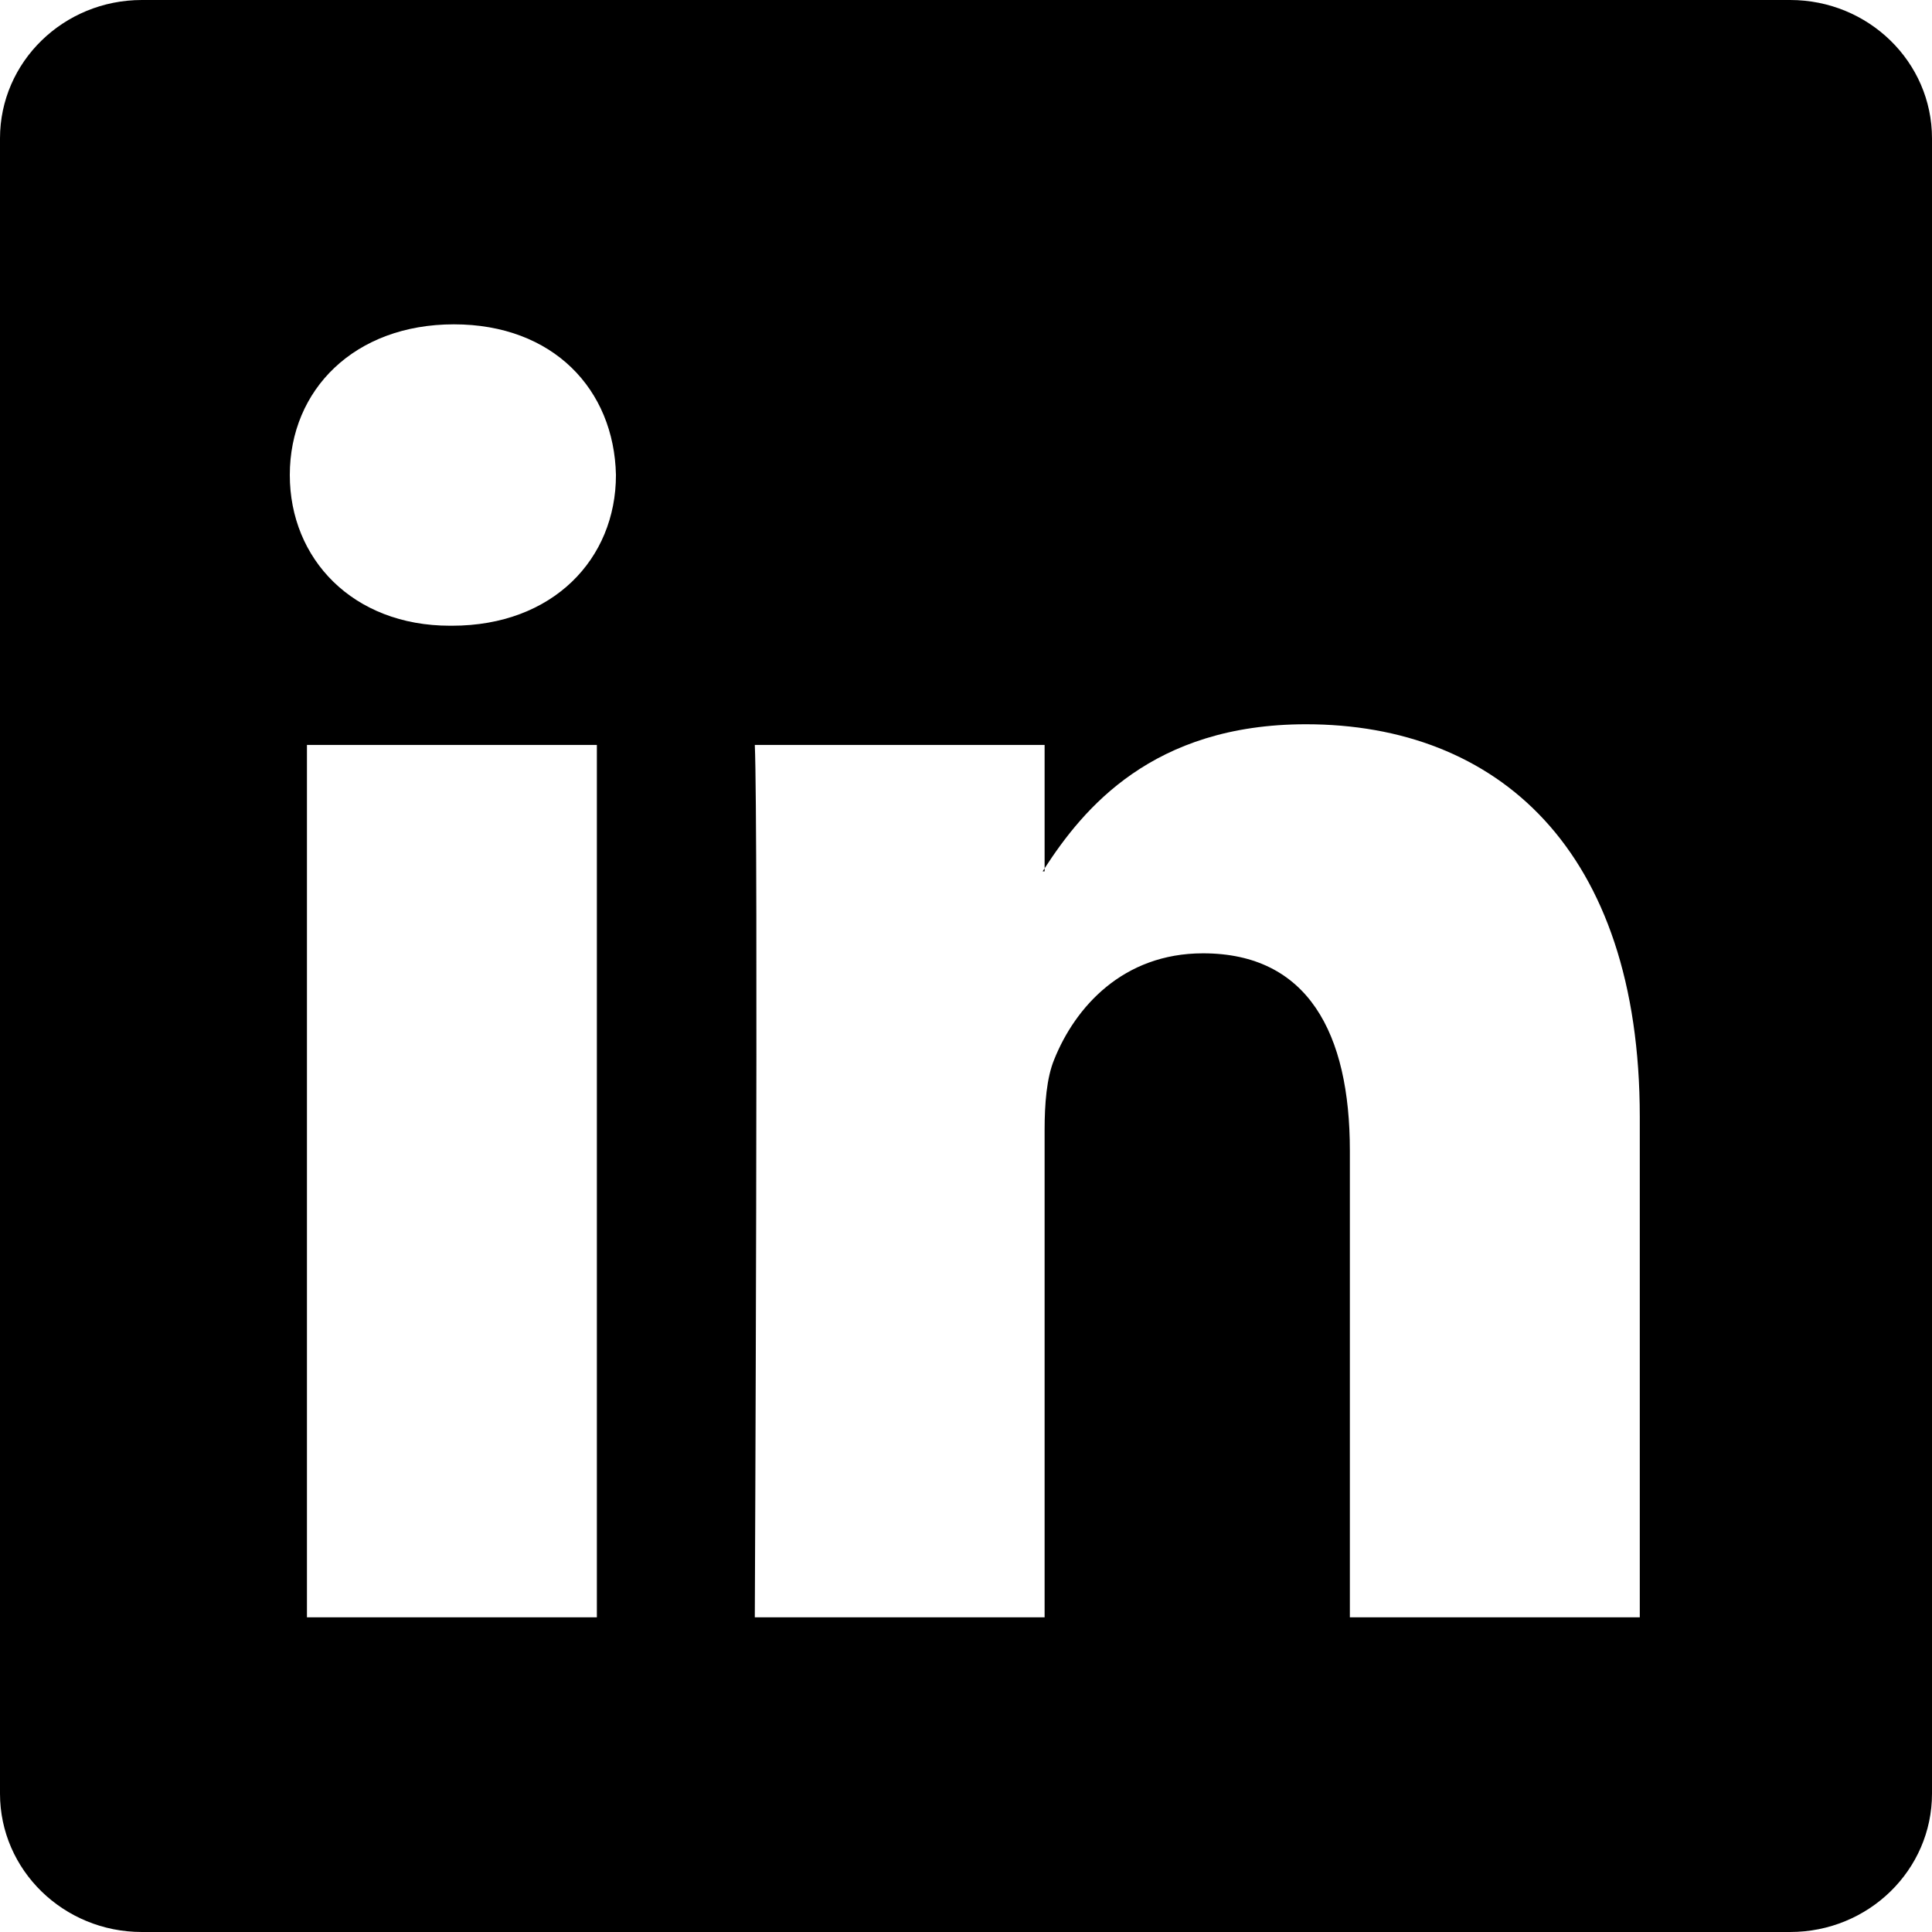
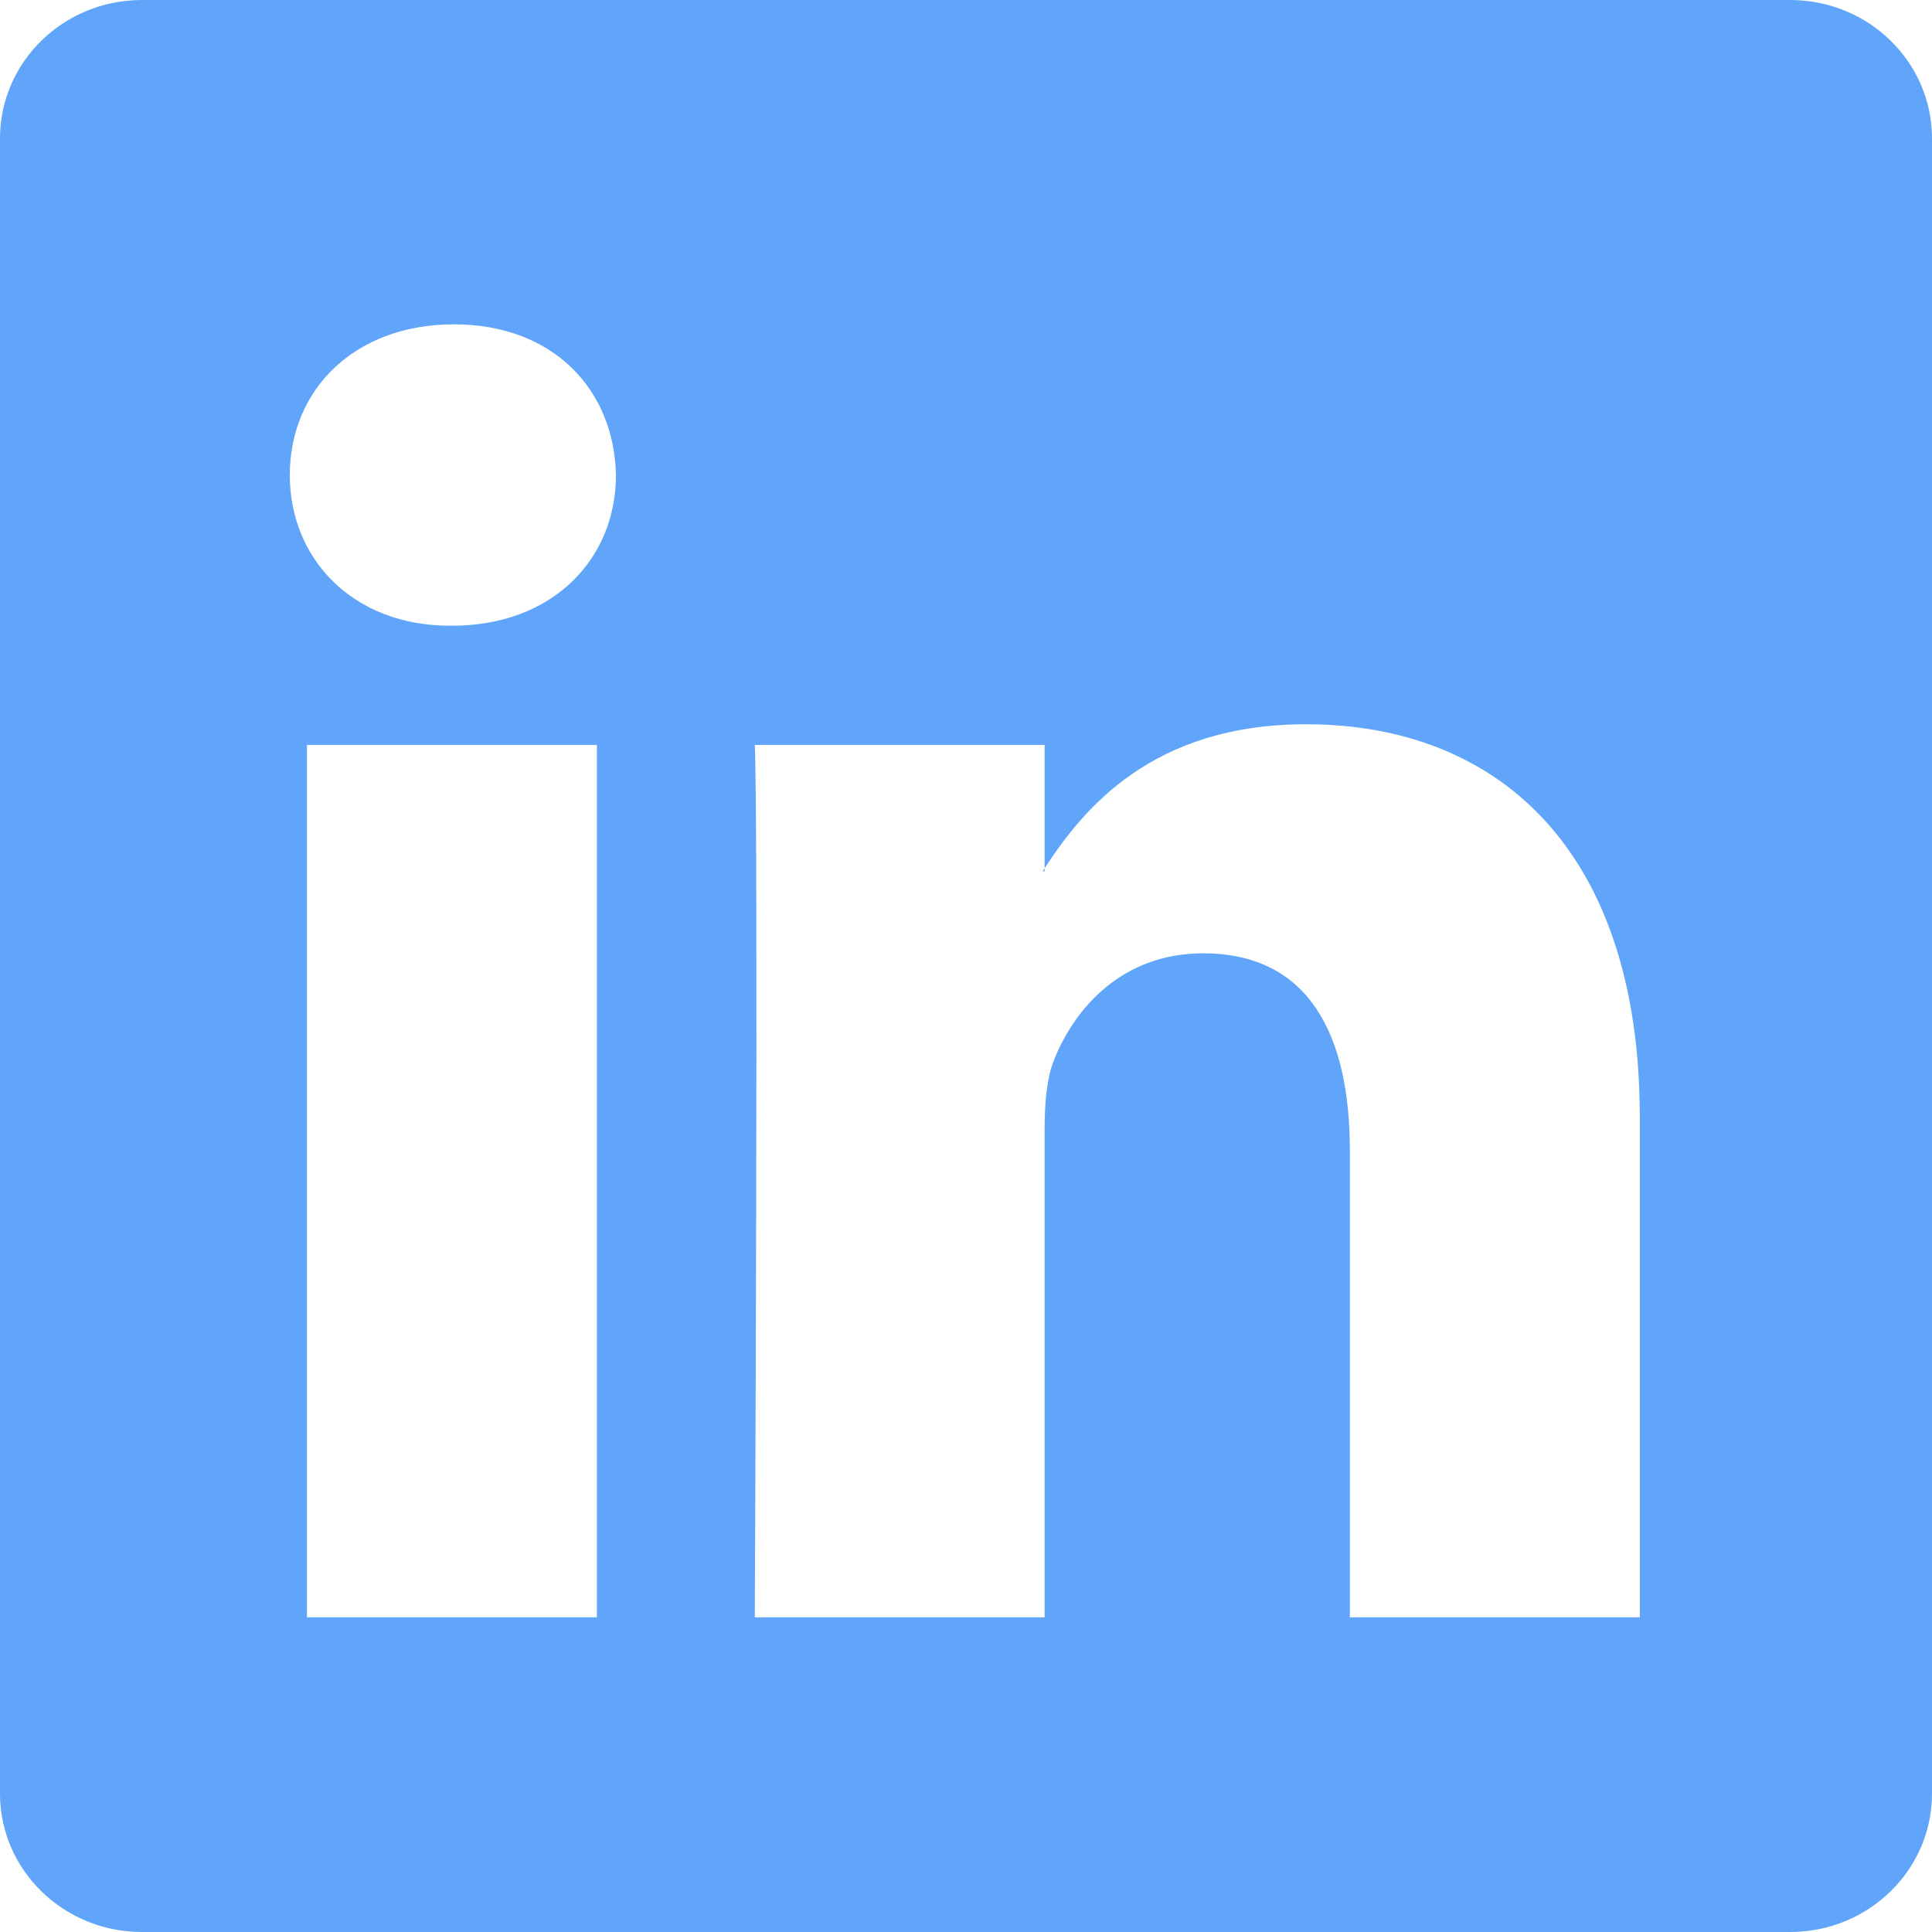
- <svg xmlns="http://www.w3.org/2000/svg" width="16" height="16" fill="currentColor" class="bi bi-linkedin" viewBox="0 0 16 16">
+ <svg xmlns="http://www.w3.org/2000/svg" width="16" height="16" fill="#60a5fa" class="bi bi-linkedin" viewBox="0 0 16 16">
  <path d="M0 1.146C0 .513.526 0 1.175 0h13.65C15.474 0 16 .513 16 1.146v13.708c0 .633-.526 1.146-1.175 1.146H1.175C.526 16 0 15.487 0 14.854zm4.943 12.248V6.169H2.542v7.225zm-1.2-8.212c.837 0 1.358-.554 1.358-1.248-.015-.709-.52-1.248-1.342-1.248S2.4 3.226 2.4 3.934c0 .694.521 1.248 1.327 1.248zm4.908 8.212V9.359c0-.216.016-.432.08-.586.173-.431.568-.878 1.232-.878.869 0 1.216.662 1.216 1.634v3.865h2.401V9.25c0-2.22-1.184-3.252-2.764-3.252-1.274 0-1.845.7-2.165 1.193v.025h-.016l.016-.025V6.169h-2.4c.03.678 0 7.225 0 7.225z" />
</svg>
